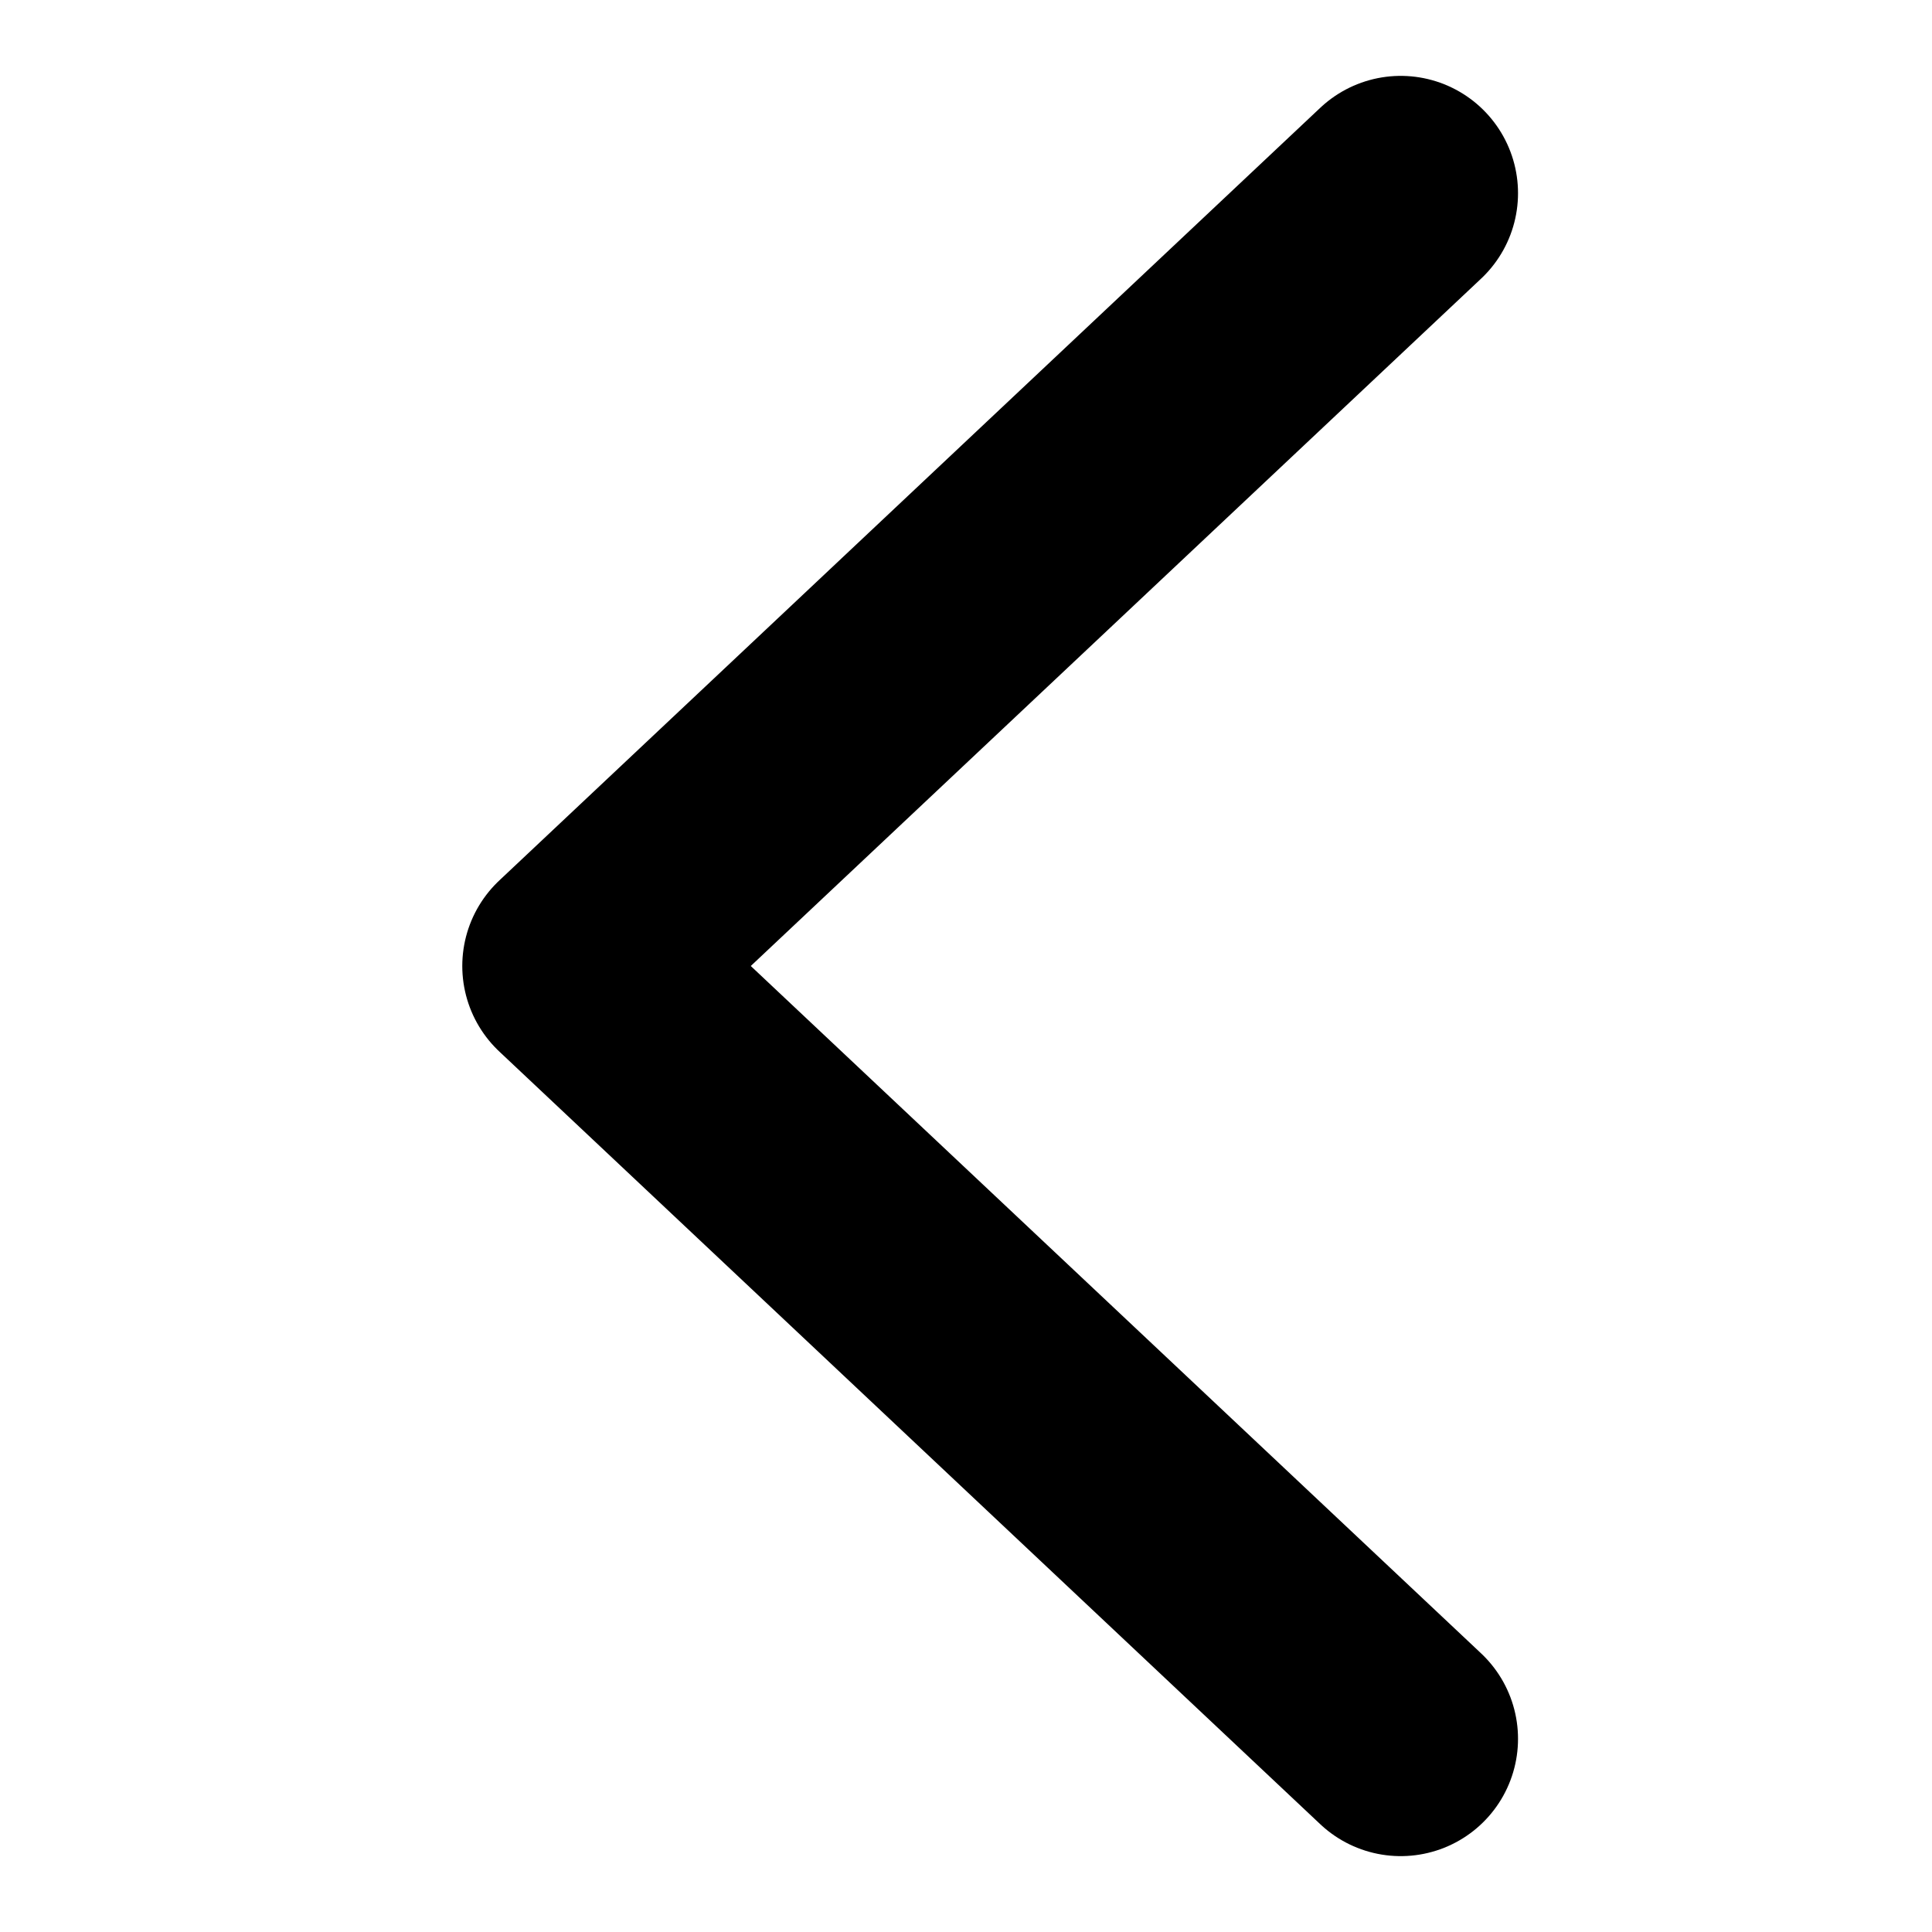
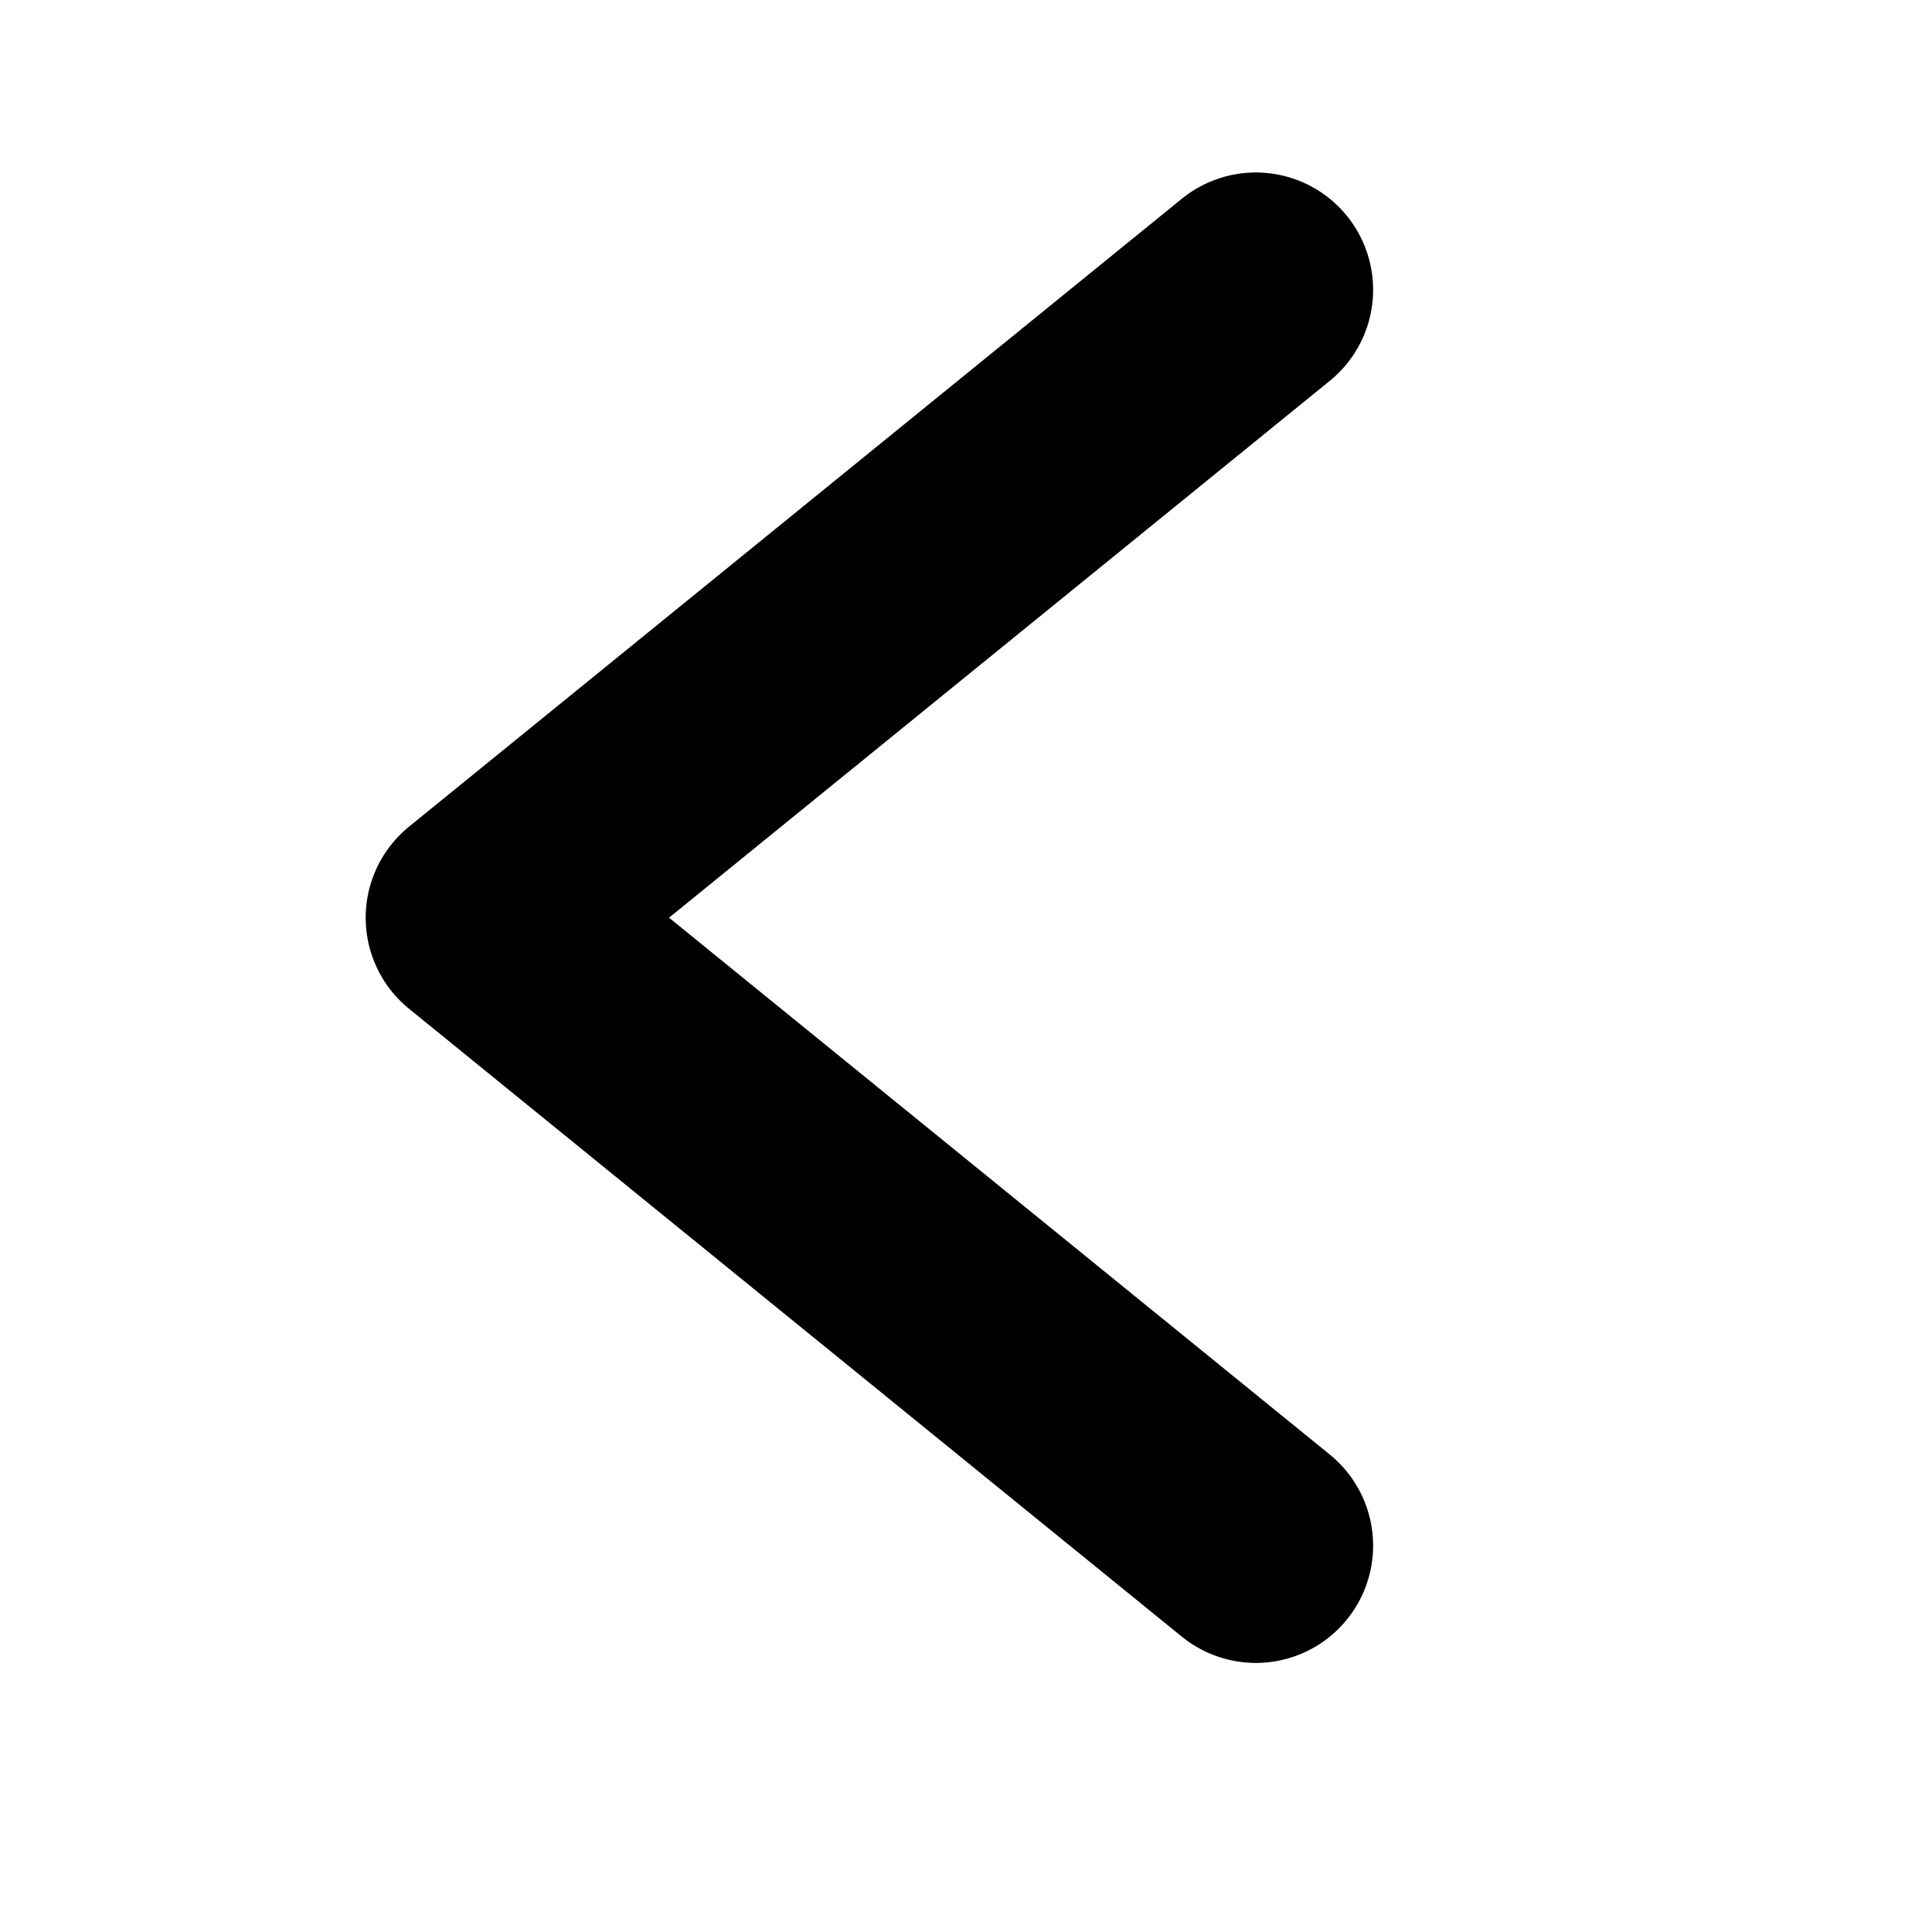
<svg xmlns="http://www.w3.org/2000/svg" width="20" height="20" viewBox="0 0 20 20" fill="none">
-   <path d="M14.5 2L6 10L14.5 18" stroke="black" stroke-width="2.429" stroke-linecap="round" stroke-linejoin="round" />
+   <path d="M13 3L5 9.5L13 16" stroke="black" stroke-width="2.429" stroke-linecap="round" stroke-linejoin="round" />
</svg>
